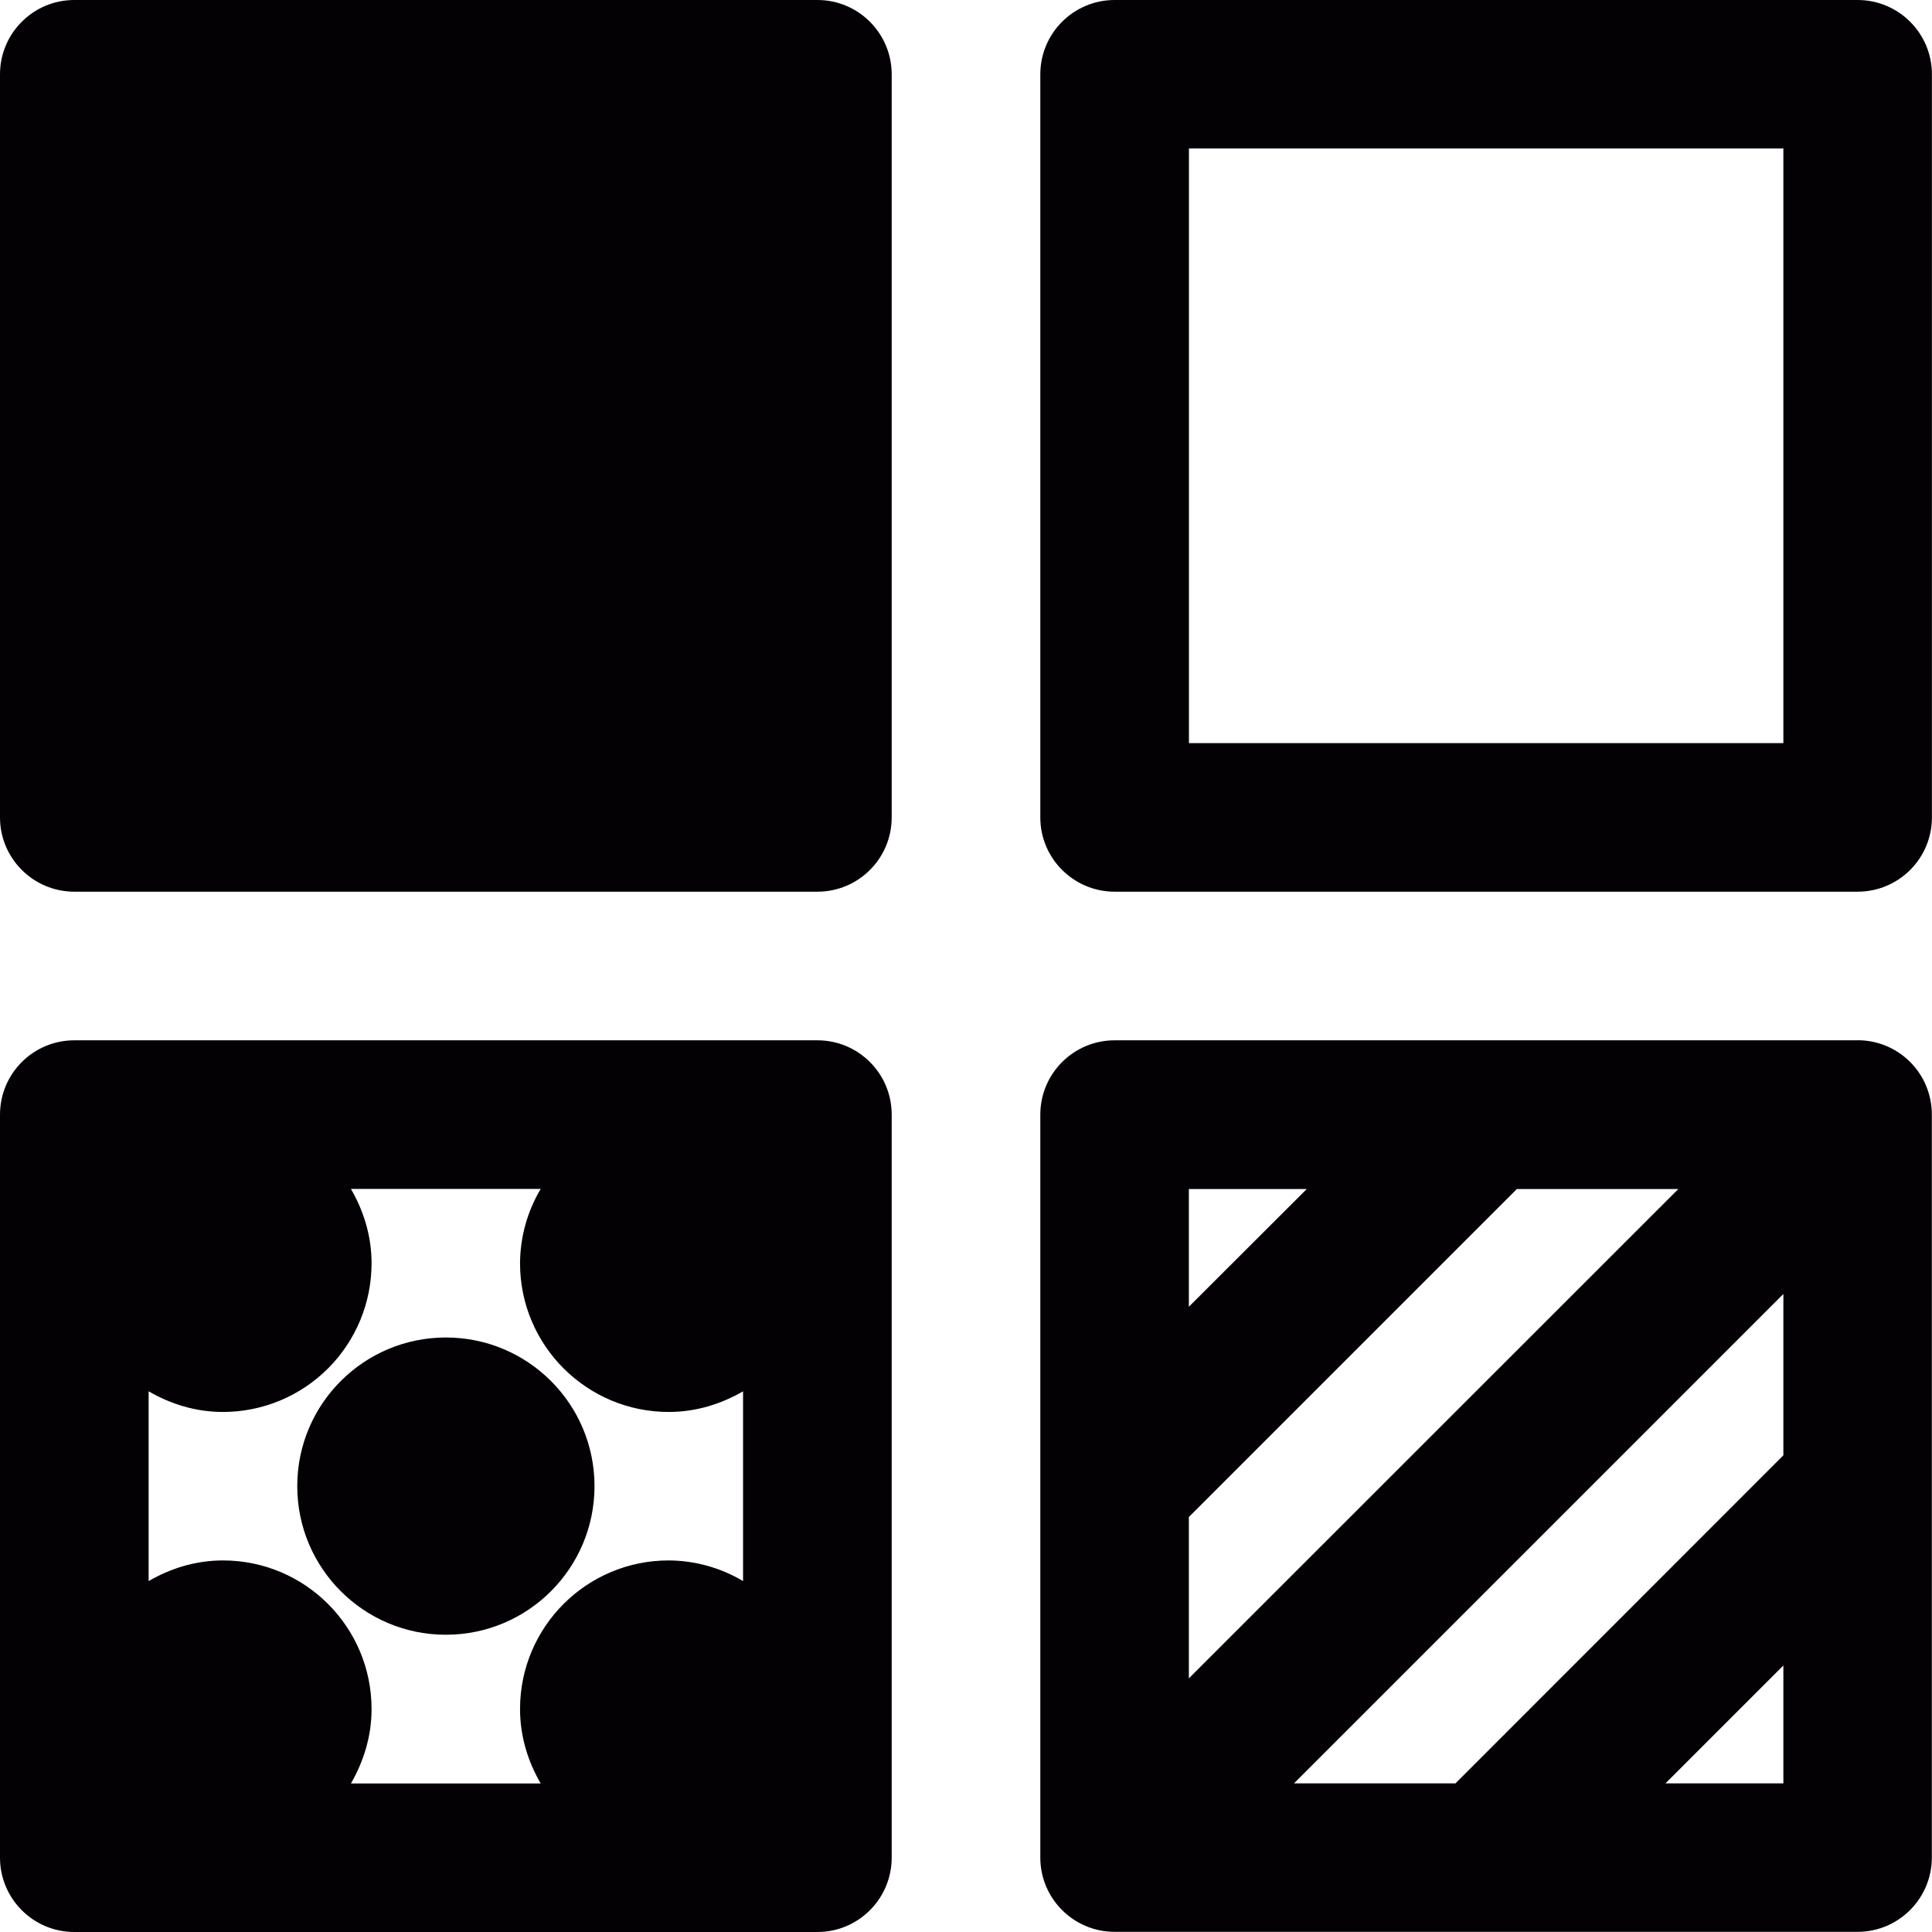
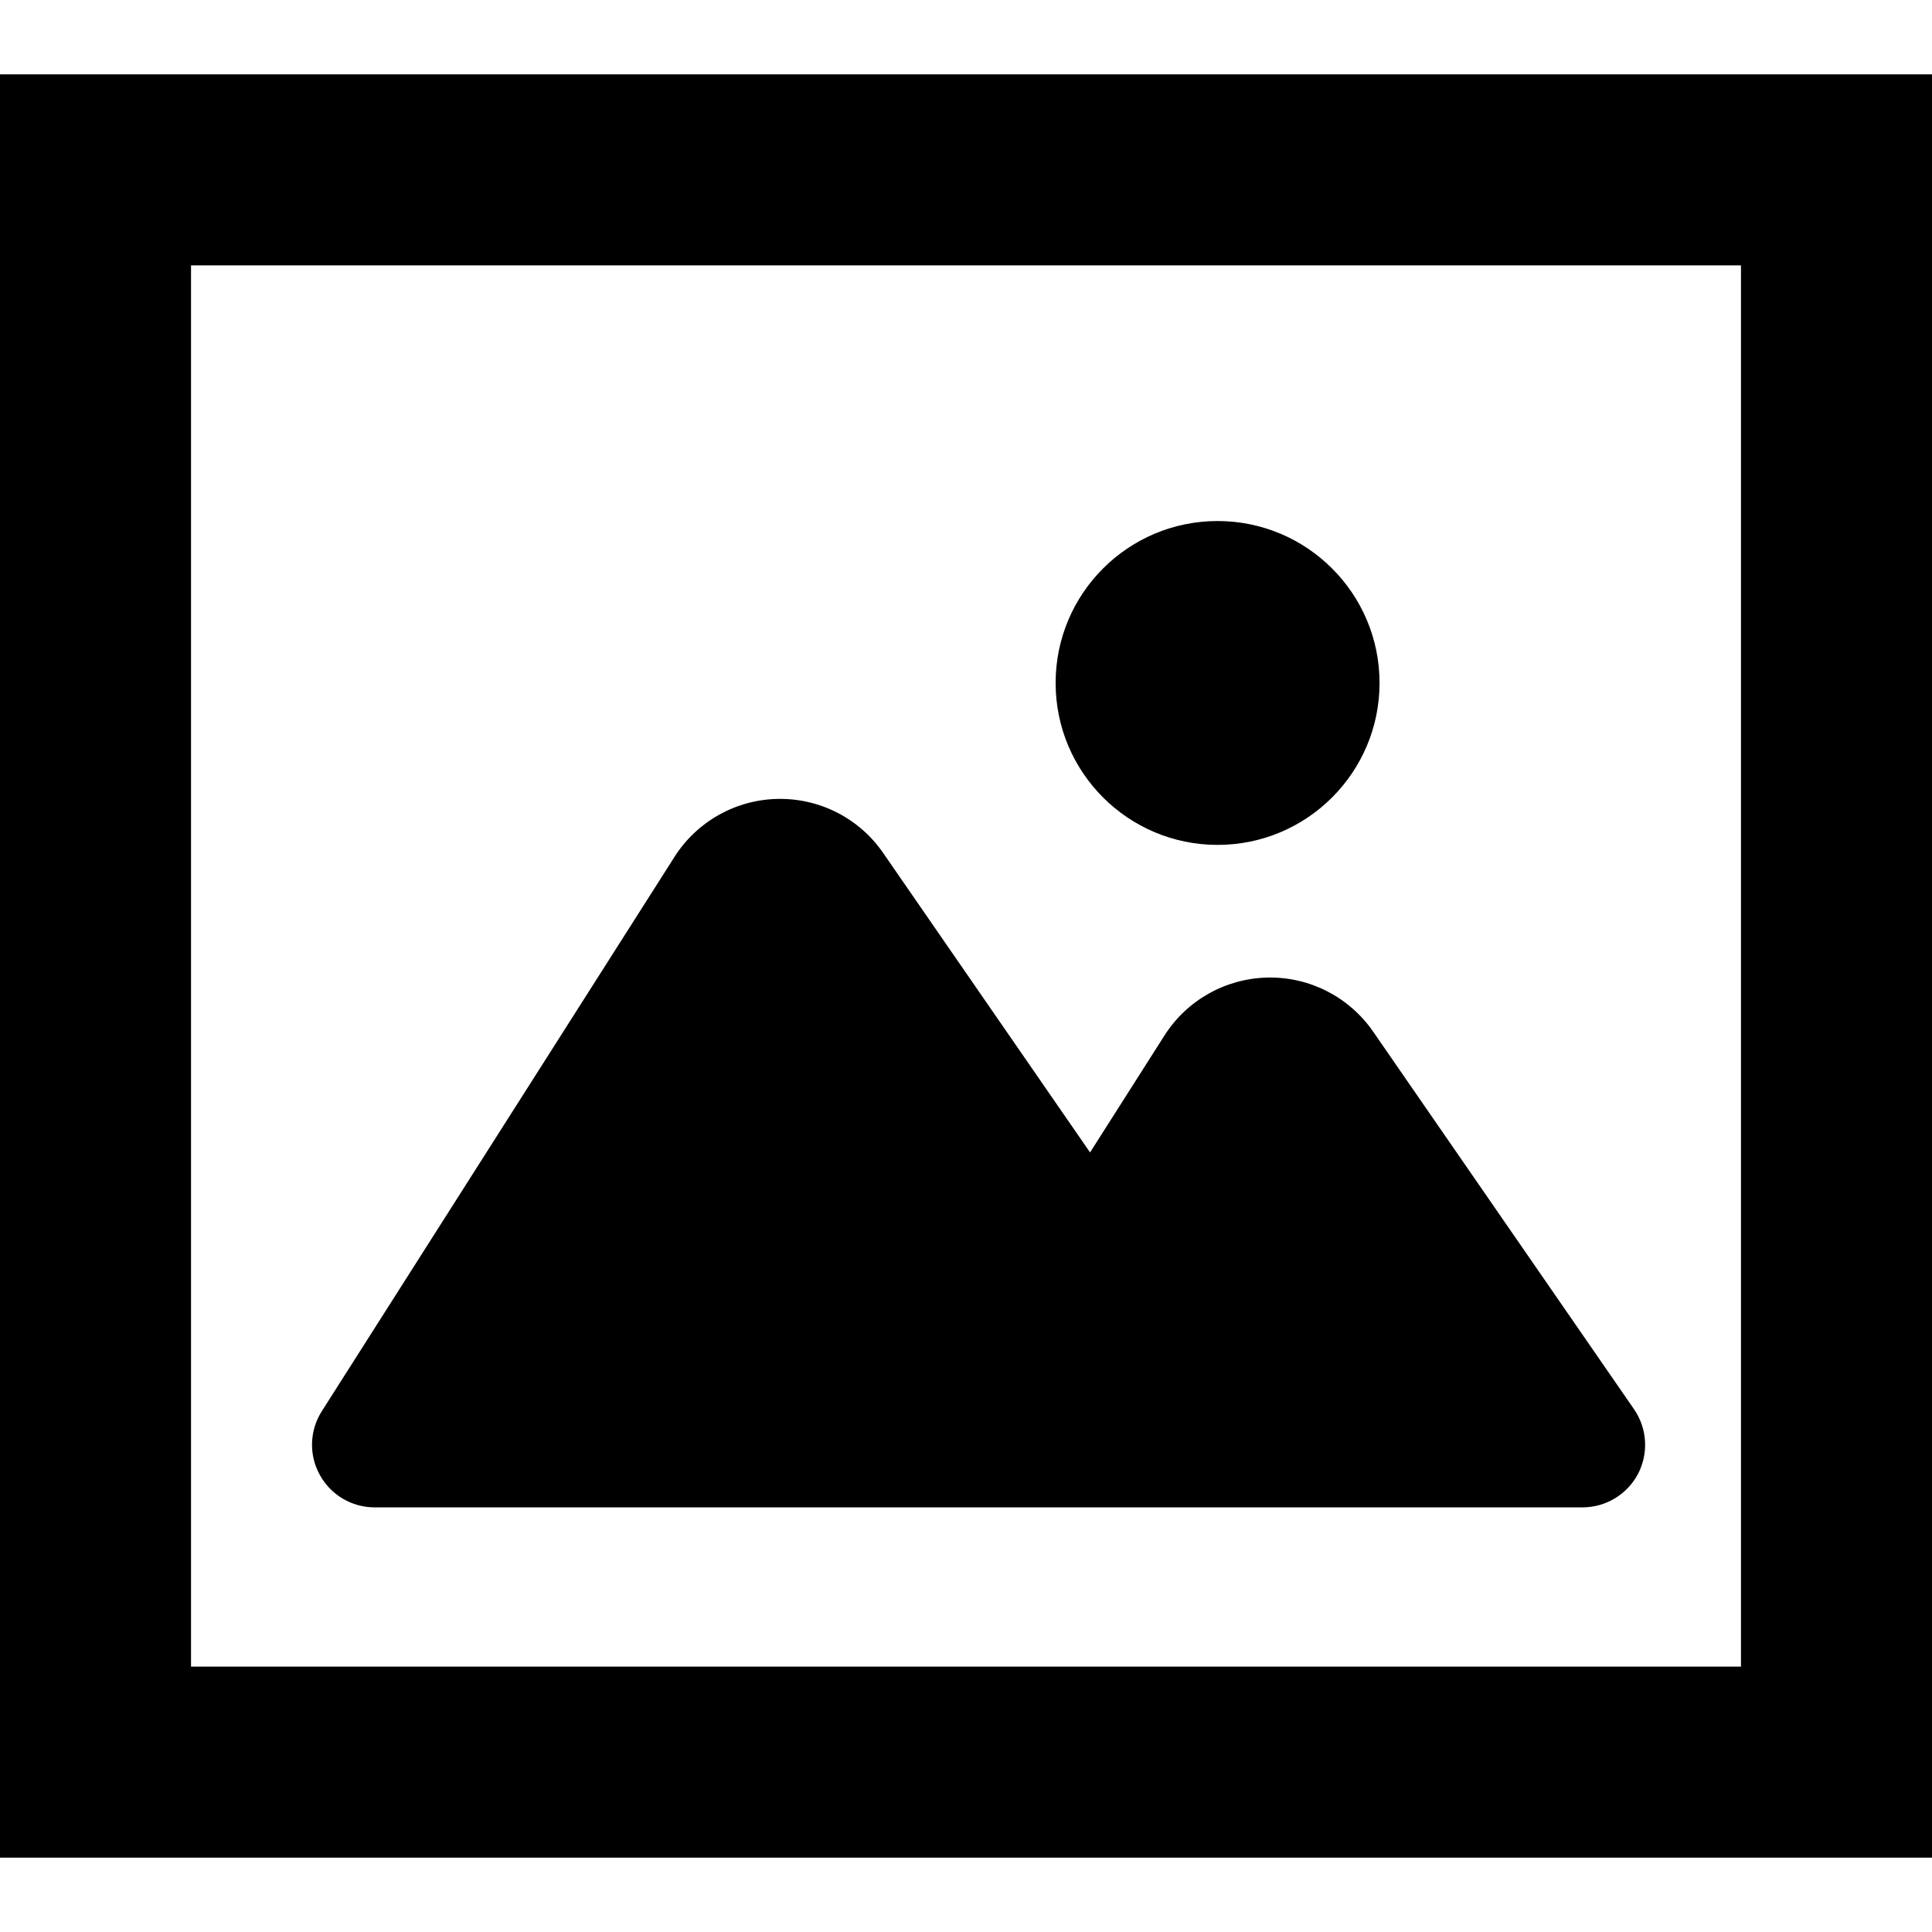
- <svg xmlns="http://www.w3.org/2000/svg" viewBox="0 0 24.334 24.334">
-   <g fill="#030104">
-     <path d="M10.295 0H.935A.936.936 0 0 0 0 .936v9.36c0 .516.42.935.936.935h9.36c.516 0 .935-.418.935-.935V.935A.936.936 0 0 0 10.296 0zM23.398 0h-9.36a.936.936 0 0 0-.935.936v9.36c0 .516.42.935.936.935h9.358c.517 0 .936-.418.936-.935V.935A.936.936 0 0 0 23.398 0zm-.936 9.36h-7.487V1.87h7.487V9.36zM10.295 13.103H.935A.936.936 0 0 0 0 14.04v9.358c0 .517.42.936.936.936h9.36c.516 0 .935-.42.935-.936v-9.36a.935.935 0 0 0-.935-.935zm-5.875 9.36c.16-.277.26-.594.26-.937a1.872 1.872 0 0 0-1.872-1.872c-.343 0-.66.1-.936.26v-2.39c.276.16.593.26.936.26A1.872 1.872 0 0 0 4.68 15.91c0-.342-.1-.66-.26-.935h2.39a1.85 1.85 0 0 0-.26.936c0 1.035.84 1.873 1.873 1.873.343 0 .66-.1.936-.26v2.39a1.85 1.85 0 0 0-.937-.26 1.872 1.872 0 0 0-1.872 1.873c0 .343.1.66.26.936H4.42zM23.398 13.103h-9.36a.936.936 0 0 0-.935.936v9.358c0 .516.42.935.936.935h9.358c.516 0 .935-.42.935-.936v-9.36a.934.934 0 0 0-.935-.934zm-8.423 6.003l4.13-4.13h2.034l-6.165 6.163v-2.034zm0-4.13h1.484l-1.485 1.483v-1.485zm7.487 1.322v2.032l-4.13 4.132h-2.034l6.164-6.164zm0 6.164h-1.485l1.485-1.485v1.485z" />
-     <circle cx="5.616" cy="18.718" r="1.872" />
-   </g>
+ <svg xmlns="http://www.w3.org/2000/svg" width="800px" height="800px" viewBox="0 0 512 512" xml:space="preserve">
+   <path class="st0" d="M99.281,399.469h320.094c6.172,0,11.844-3.422,14.719-8.875c2.844-5.469,2.438-12.078-1.063-17.141l-69.156-100.094c-6.313-9.125-16.781-14.516-27.906-14.297s-21.406,5.969-27.375,15.359l-19.719,30.984l-54.828-79.359c-6.313-9.172-16.797-14.531-27.922-14.328s-21.406,5.969-27.375,15.359L85.281,373.984c-3.25,5.109-3.469,11.578-0.531,16.875C87.656,396.172,93.219,399.469,99.281,399.469z" />
+   <path class="st0" d="M322.672,223.906c23.688,0,42.922-19.219,42.922-42.922c0-23.688-19.234-42.906-42.922-42.906c-23.703,0-42.922,19.219-42.922,42.906C279.75,204.688,298.969,223.906,322.672,223.906z" />
+   <path class="st0" d="M0,19.703v472.594h512v-25.313V19.703H0zM461.375,441.672H50.625V70.328h410.75V441.672z" />
</svg>
